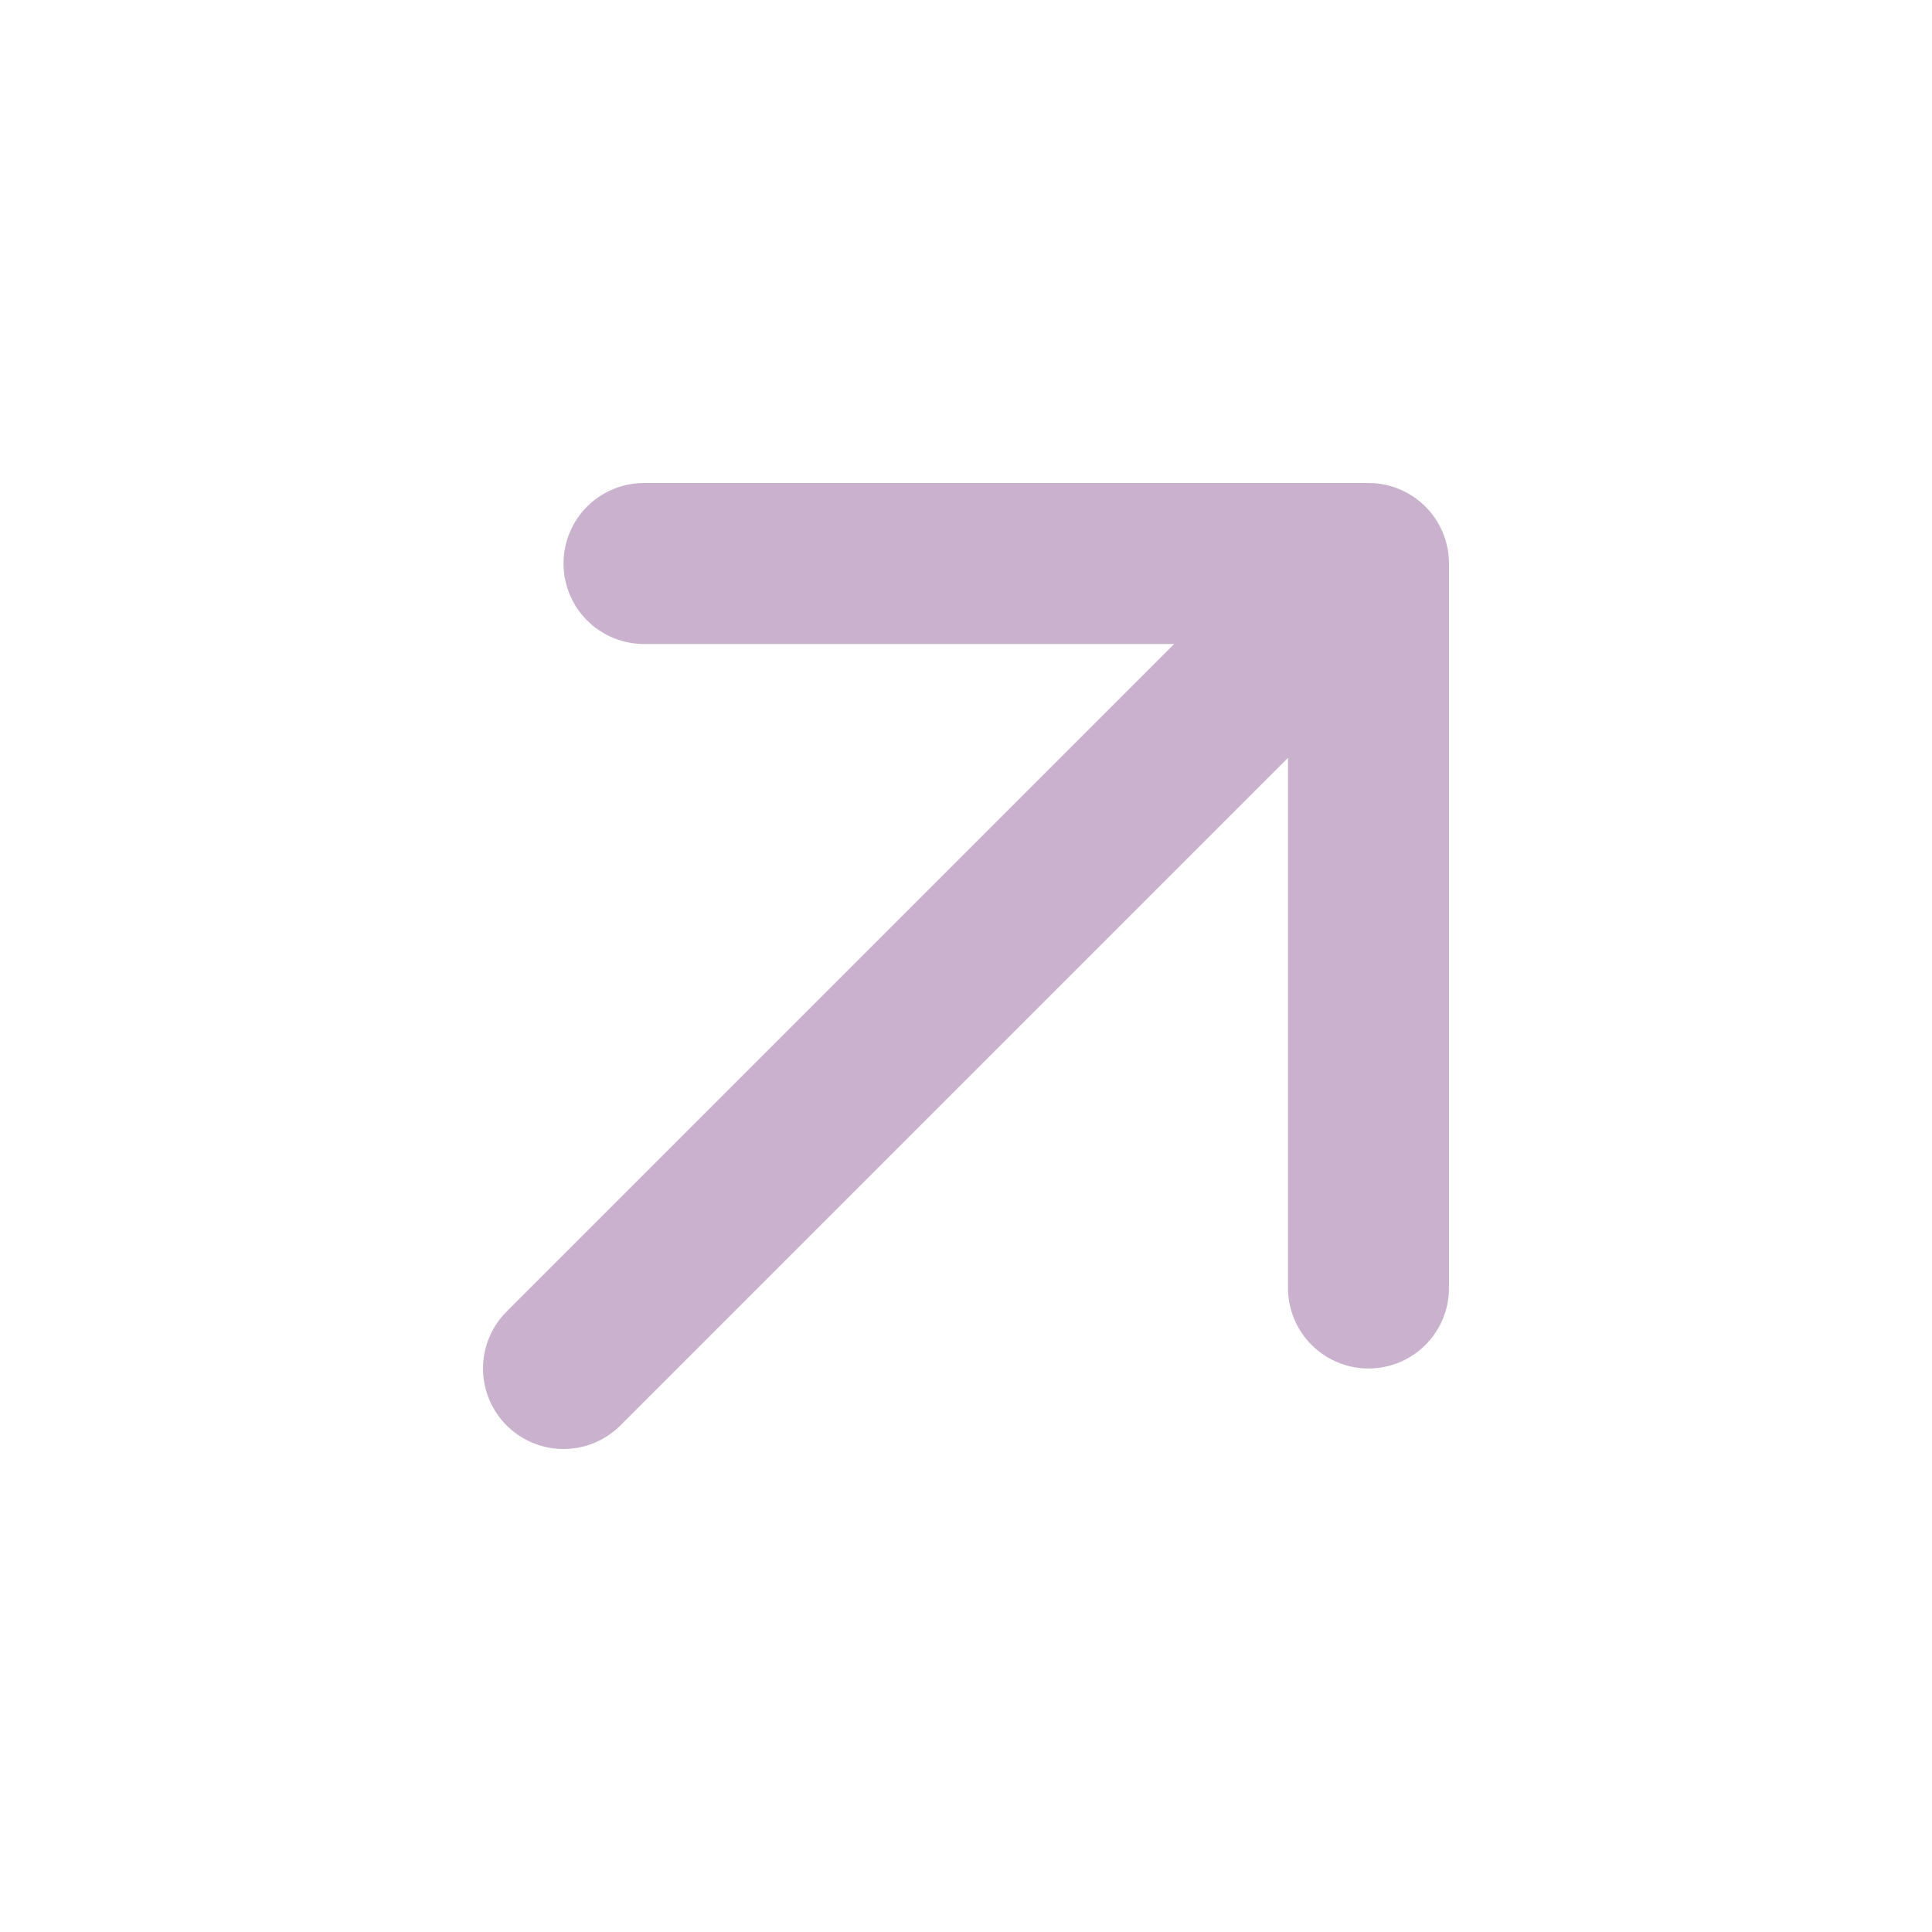
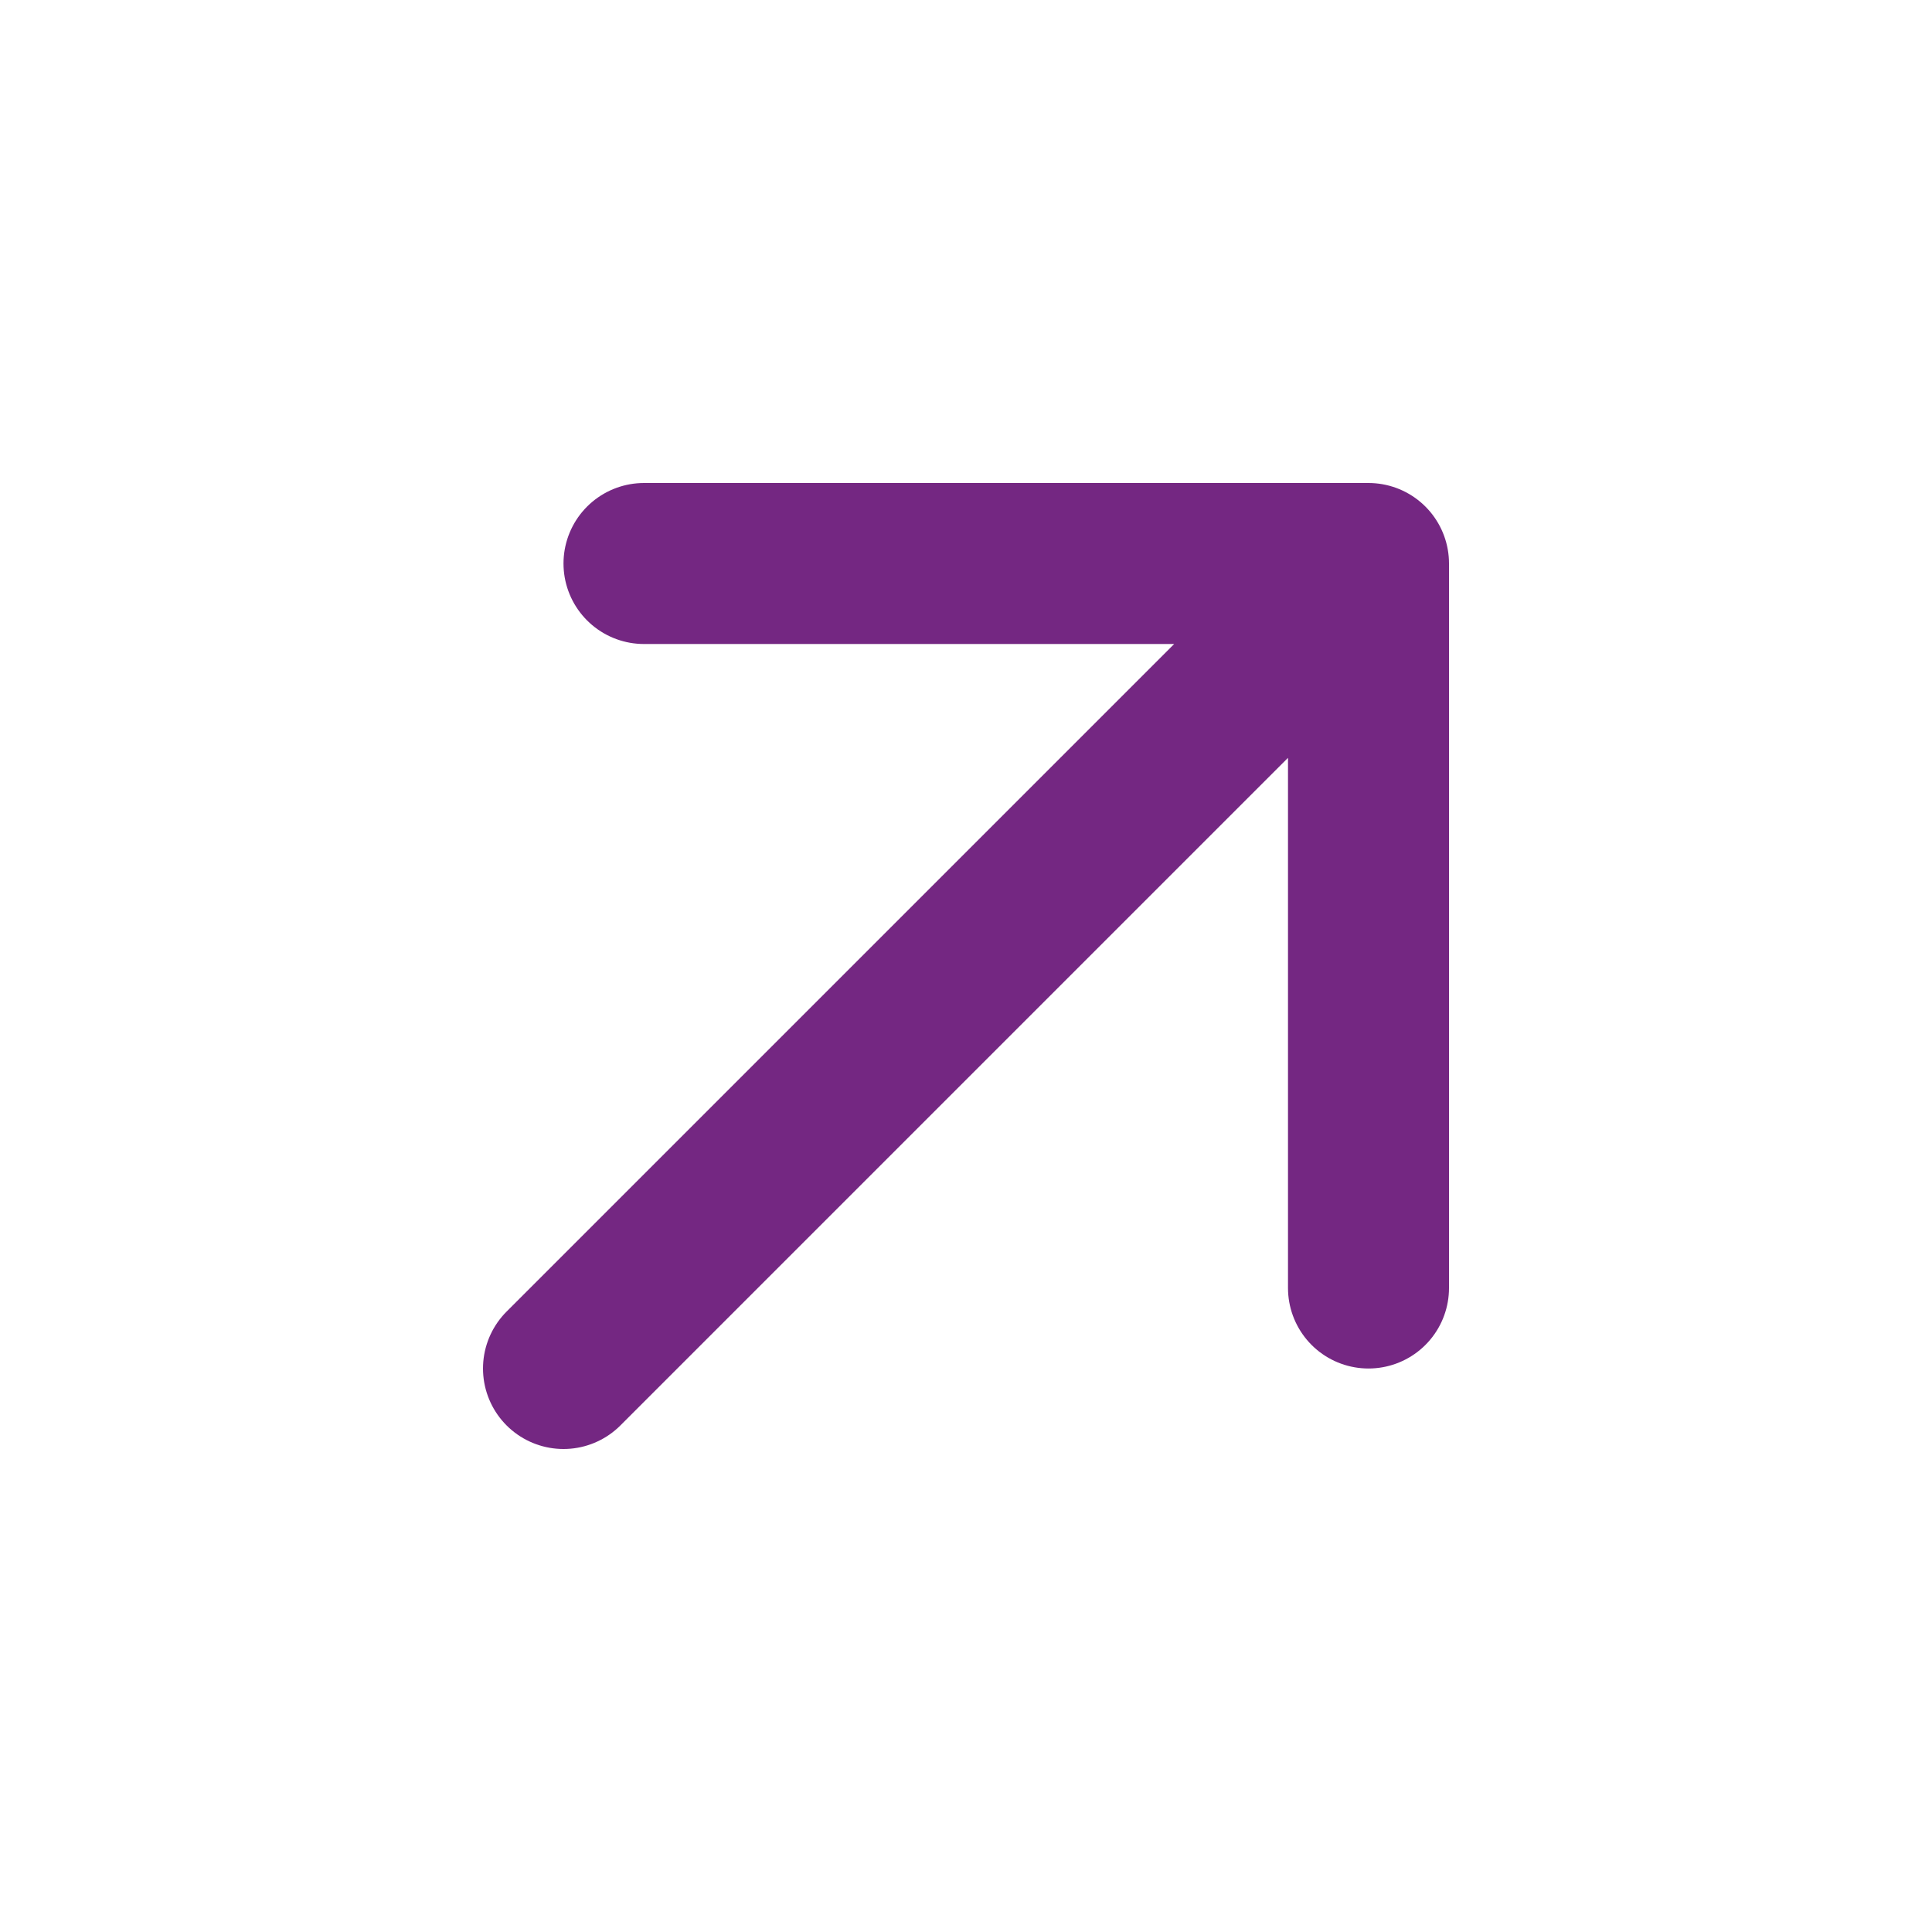
<svg xmlns="http://www.w3.org/2000/svg" width="42px" height="42px" viewBox="0 0 24 24" fill="none">
  <g id="SVGRepo_bgCarrier" stroke-width="0" />
  <g id="SVGRepo_tracerCarrier" stroke-linecap="round" stroke-linejoin="round" />
  <g id="SVGRepo_iconCarrier">
-     <path d="M7 17L17 7M17 7H8M17 7V16" stroke="rgb(202, 178, 206)" stroke-width="2" stroke-linecap="round" stroke-linejoin="round" />
+     <path d="M7 17L17 7M17 7H8M17 7V16" stroke="rgb(116, 39, 130)" stroke-width="2" stroke-linecap="round" stroke-linejoin="round" />
  </g>
</svg>
